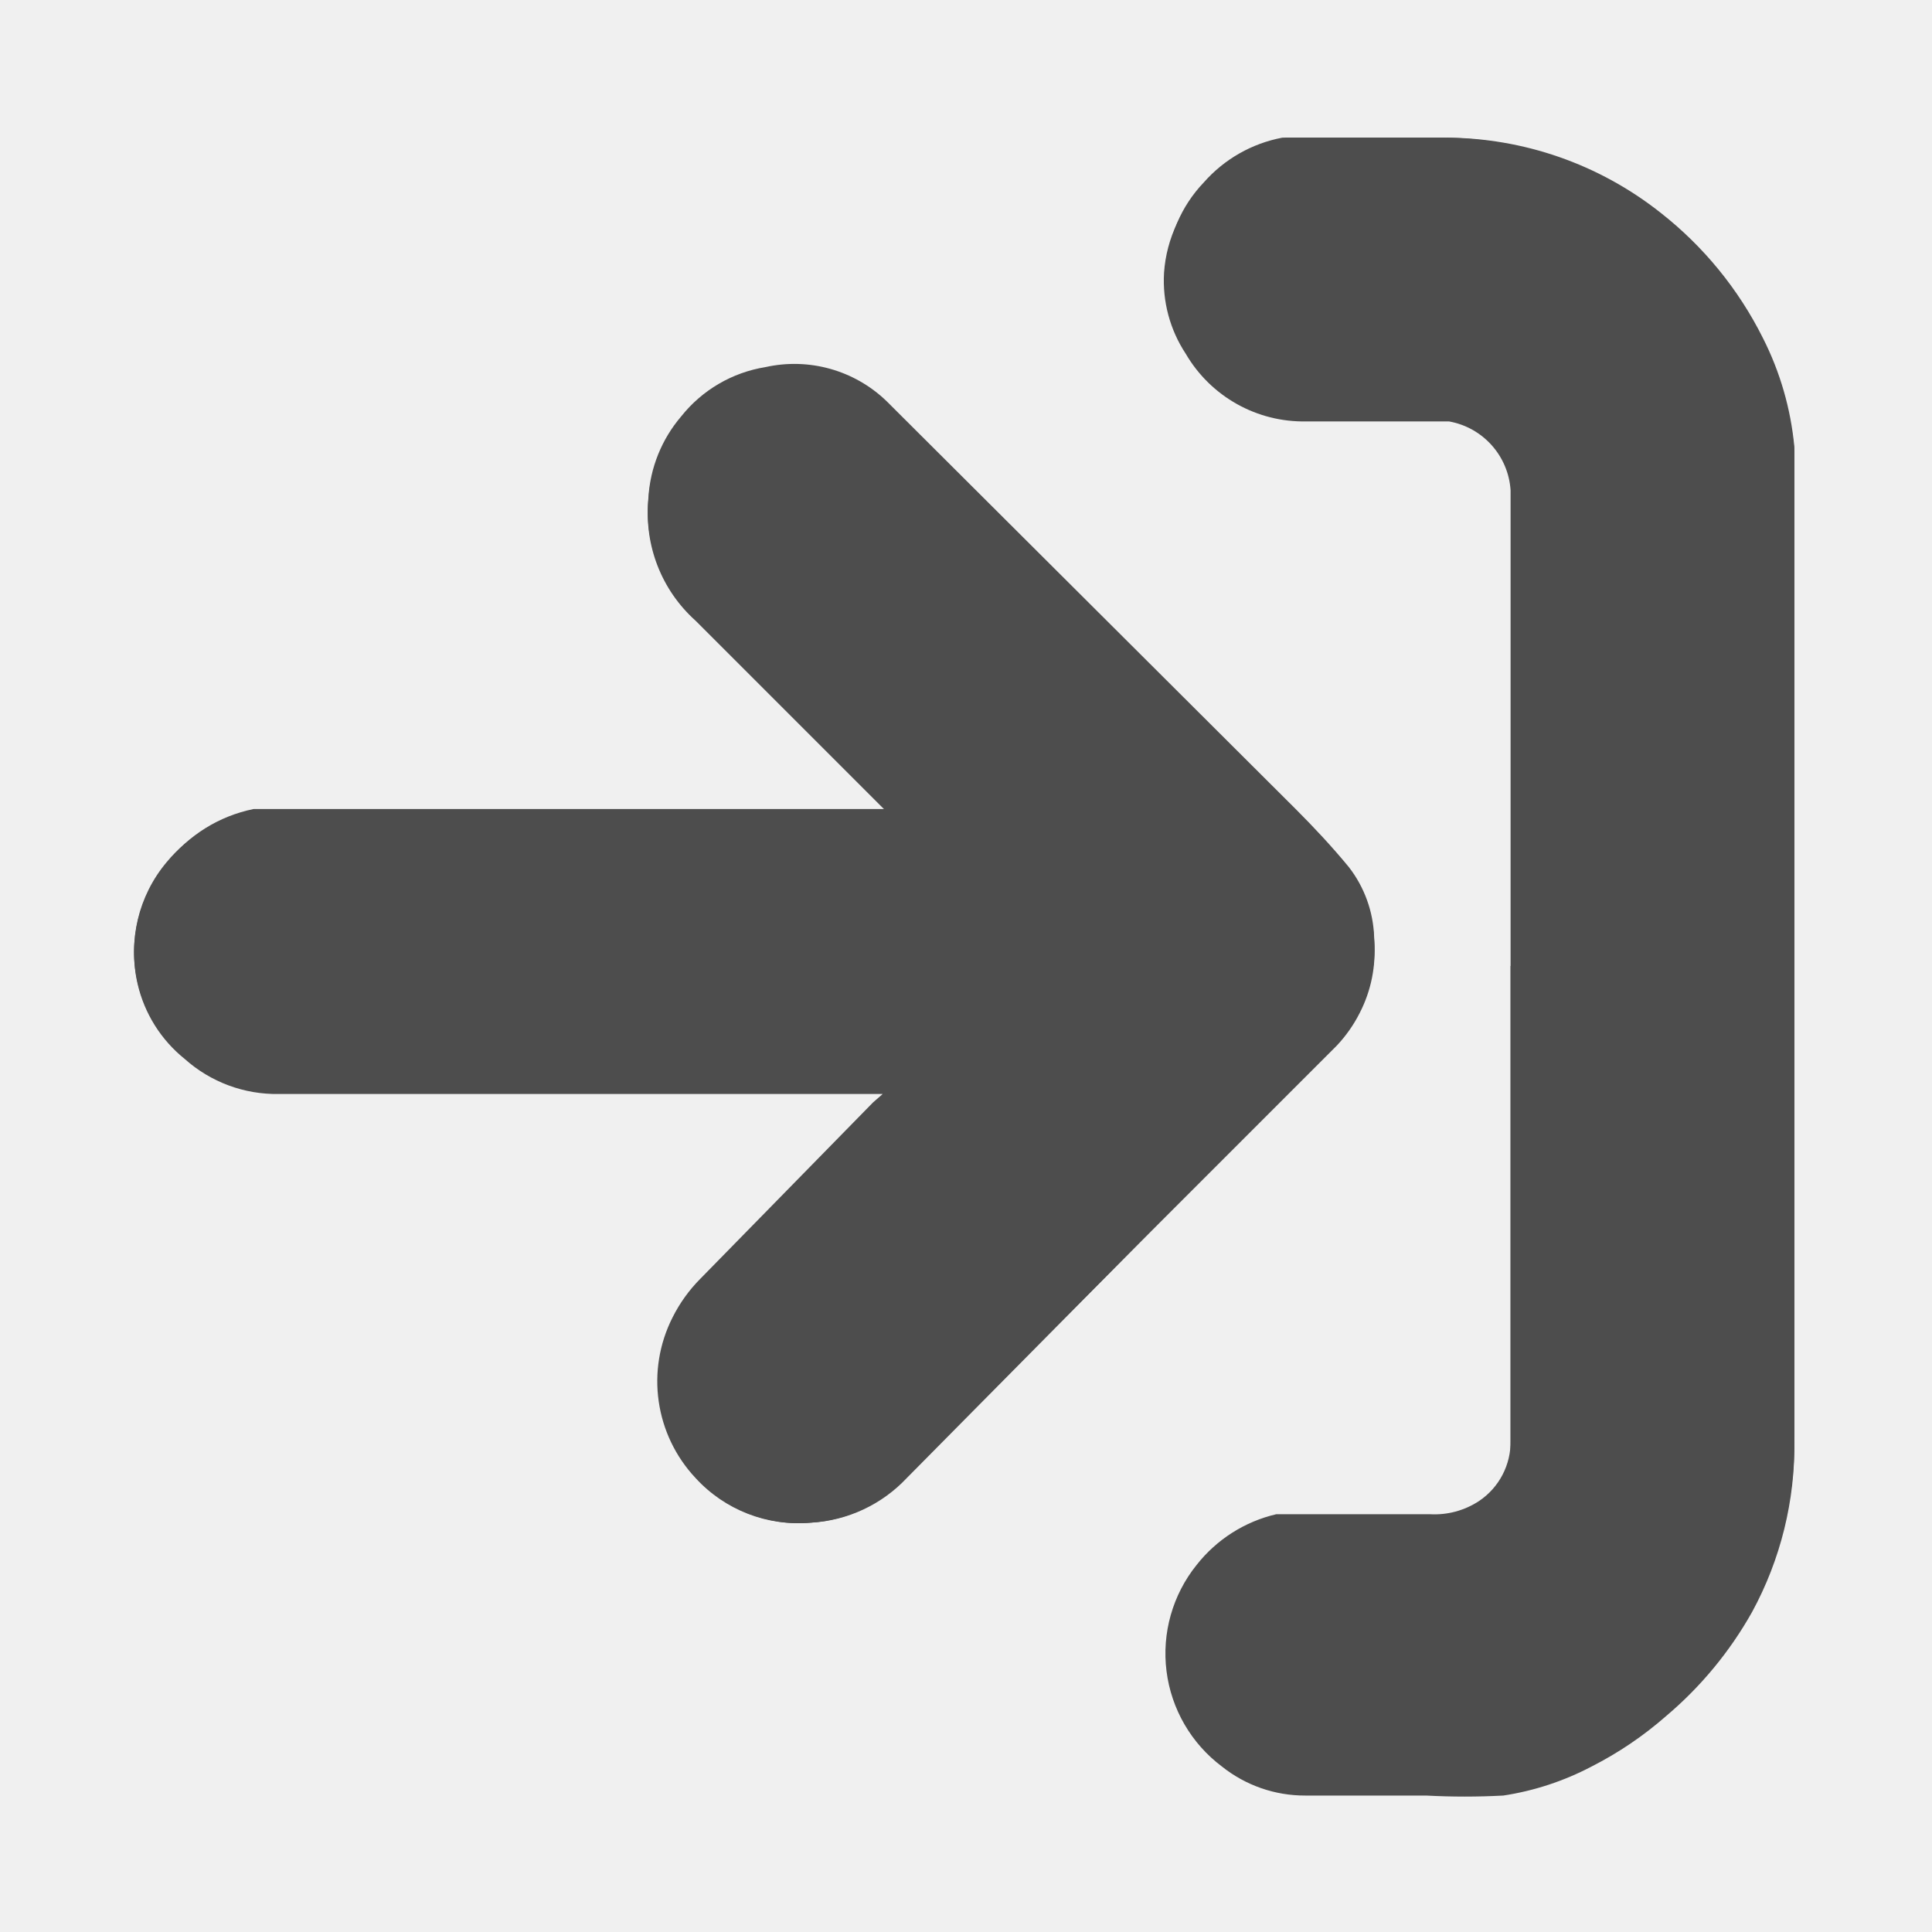
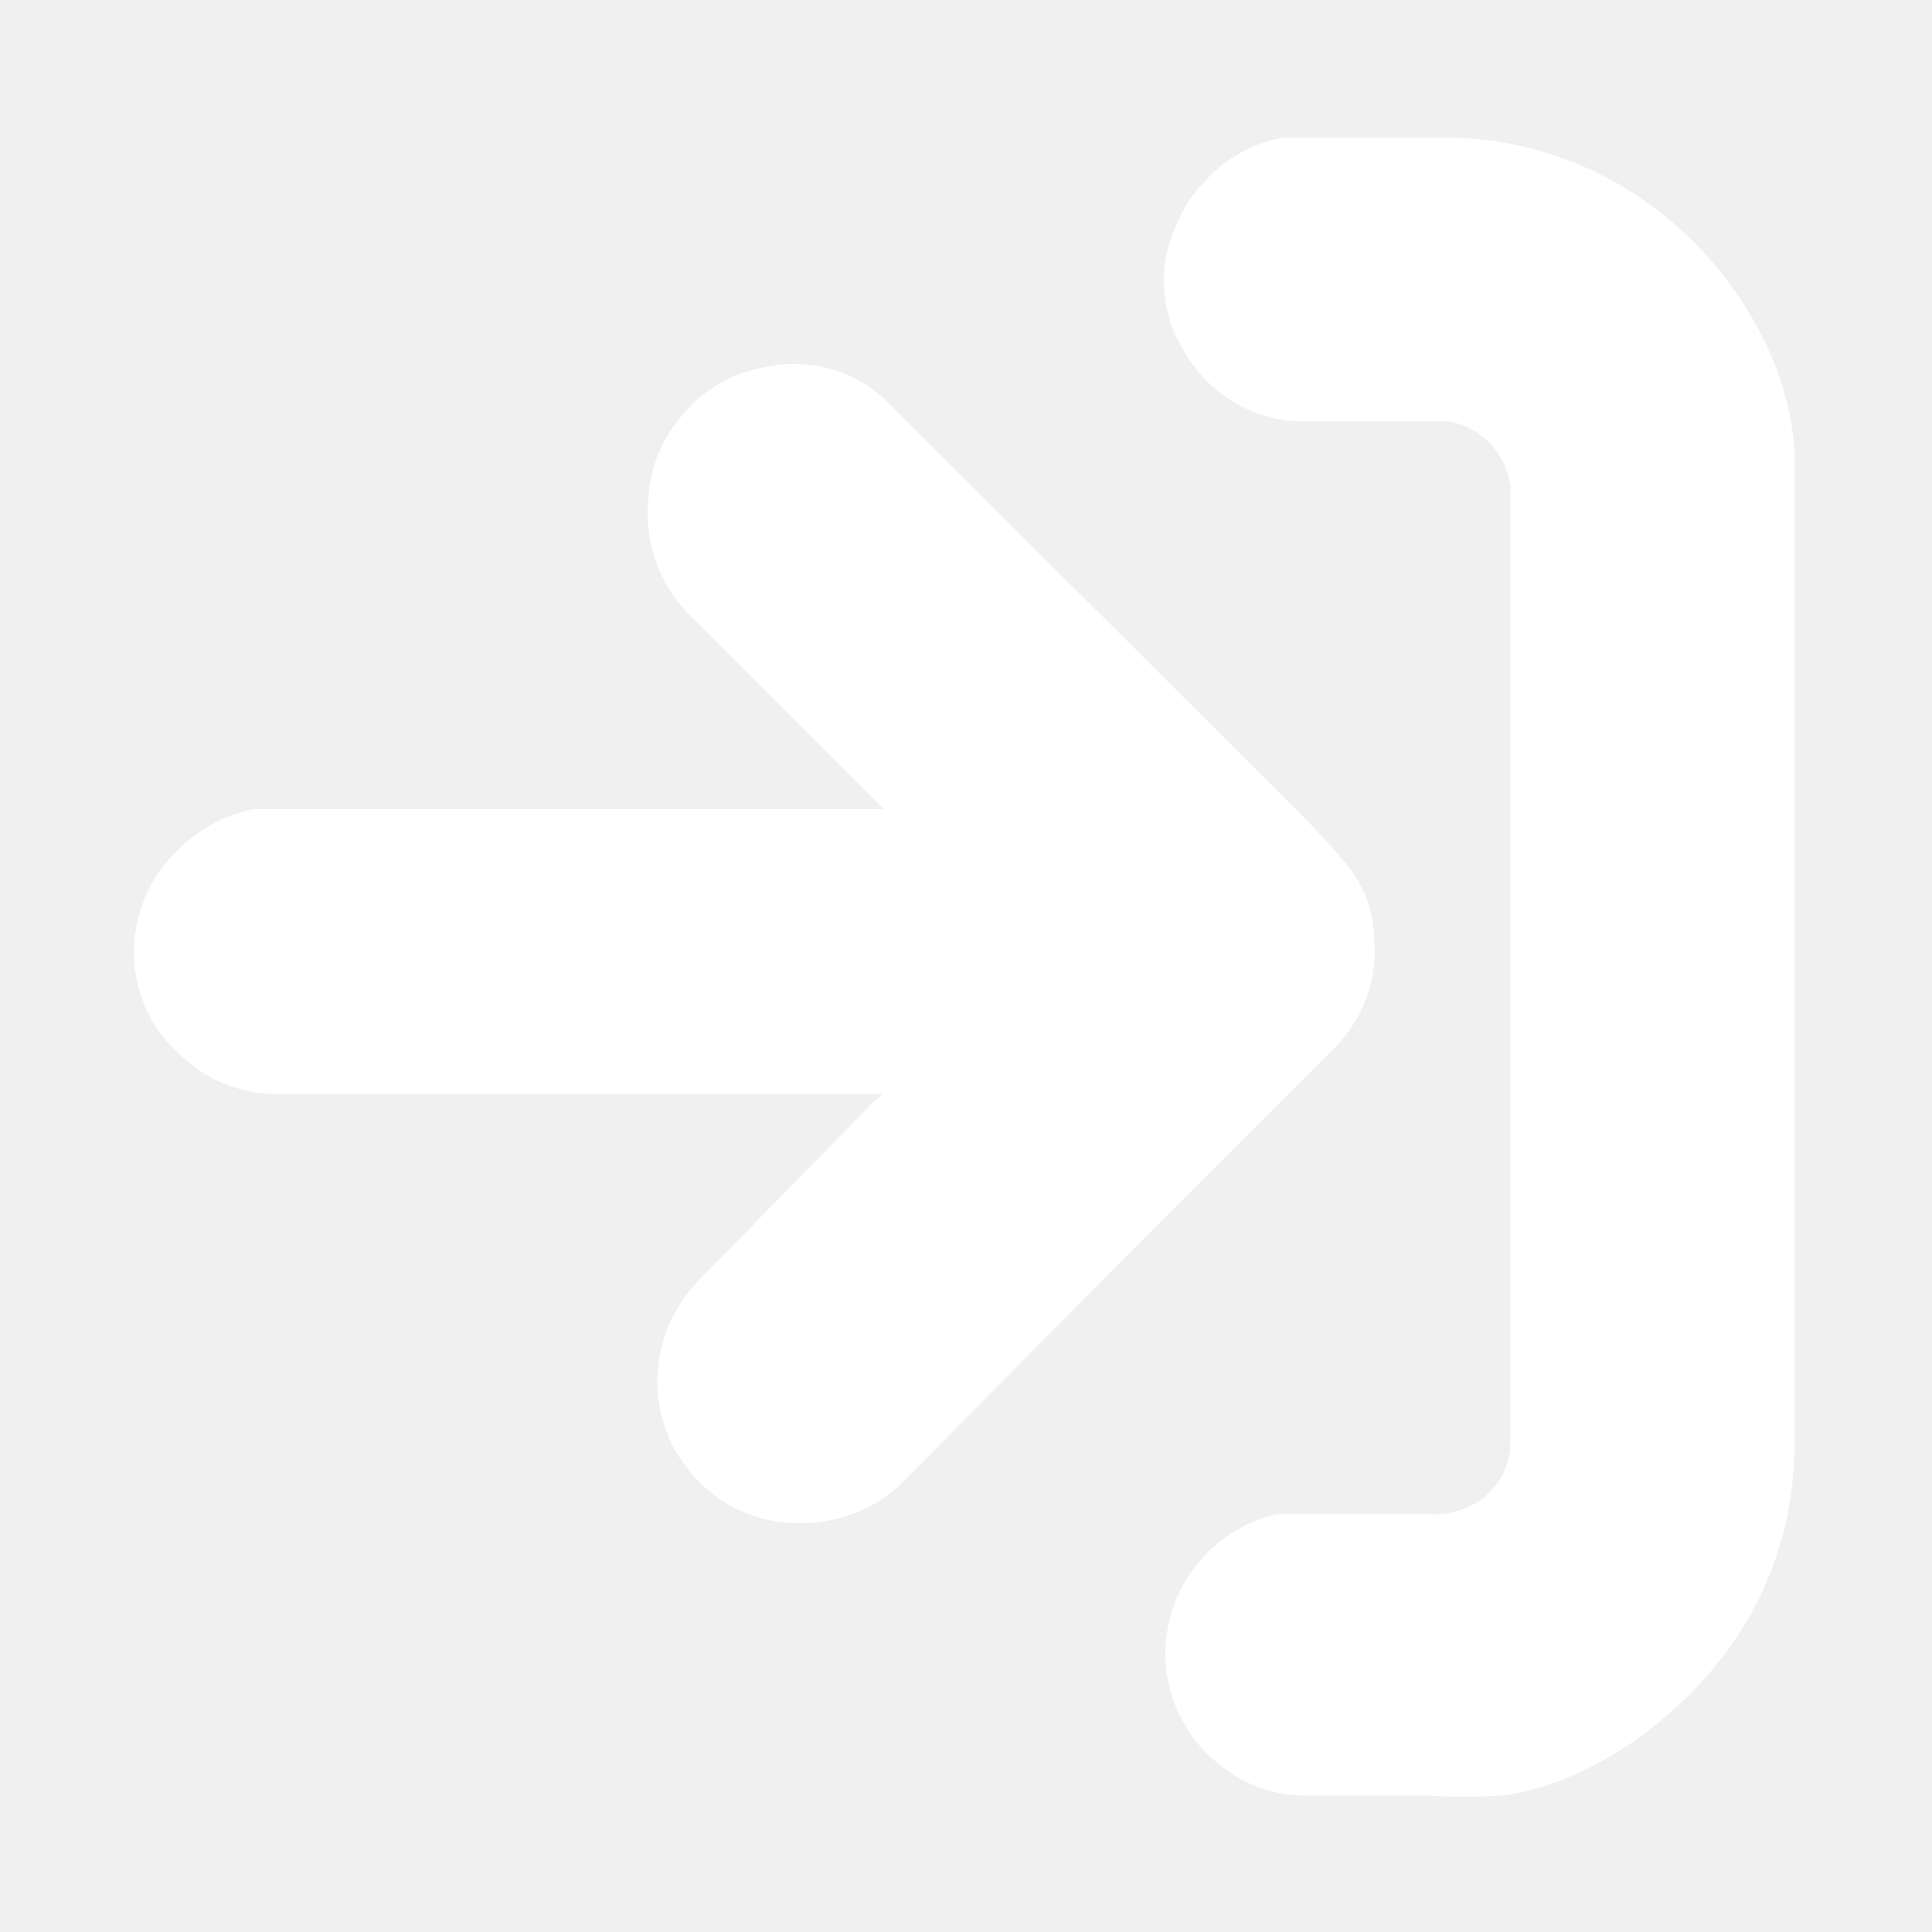
<svg xmlns="http://www.w3.org/2000/svg" width="16" height="16">
-   <path fill="#4d4d4d" d="M7.31 9.06l-.08.07-1.43 1.46a1.24 1.24 0 00-.23.32 1.17 1.17 0 00.19 1.33 1.15 1.15 0 00.95.37 1.18 1.18 0 00.79-.37l1.85-1.86 1.72-1.72a1.15 1.15 0 00.19-.27 1.11 1.11 0 00.12-.6 1 1 0 00-.21-.58c-.14-.17-.29-.32-.44-.48L7.34 3.34a1.1 1.1 0 00-1-.28 1.12 1.12 0 00-.7.41 1.14 1.14 0 00-.27.67 1.19 1.19 0 00.39 1l1.5 1.5.08.08H2.1a1.21 1.21 0 00-.72.42 1.15 1.15 0 00-.24 1 1.12 1.12 0 00.39.62 1.14 1.14 0 00.78.29h5zM12.51 8v3.93a.59.59 0 01-.26.5.67.67 0 01-.41.11h-1.27a1.18 1.18 0 00-.66.42 1.17 1.17 0 00.21 1.67 1.1 1.1 0 00.69.24h1a6 6 0 00.64 0 2.32 2.32 0 00.73-.24 3 3 0 00.62-.42 3.14 3.14 0 00.71-.86 2.88 2.88 0 00.35-1.42v-8.2a2.51 2.51 0 00-.26-.9 3.05 3.05 0 00-.88-1.07 2.88 2.88 0 00-1.78-.62h-1.32a1.15 1.15 0 00-.65.37 1.12 1.12 0 00-.31.73 1.1 1.1 0 00.18.67 1.13 1.13 0 001 .56h1.18a.62.62 0 01.55.56v3.94z" />
-   <path fill="#4d4d4d" d="M7.31 9.06h-5a1.14 1.14 0 01-.78-.29 1.12 1.12 0 01-.39-.62 1.15 1.15 0 01.24-1 1.21 1.21 0 01.72-.45h5.24l-.08-.08-1.5-1.5a1.19 1.19 0 01-.39-1 1.14 1.14 0 01.27-.67 1.12 1.12 0 01.7-.41 1.1 1.1 0 011 .28l3.39 3.38c.15.15.3.31.44.48a1 1 0 01.21.58 1.11 1.11 0 01-.12.6 1.15 1.15 0 01-.19.27l-1.72 1.75-1.84 1.86a1.18 1.18 0 01-.79.37 1.15 1.15 0 01-.95-.37 1.17 1.17 0 01-.19-1.33 1.24 1.24 0 01.23-.32l1.43-1.44.08-.07z" />
-   <path fill="#4d4d4d" d="M12.51 8V4.06a.62.62 0 00-.51-.57h-1.18a1.13 1.13 0 01-1-.56 1.1 1.1 0 01-.18-.67 1.12 1.12 0 01.36-.75 1.15 1.15 0 01.65-.37h1.32a2.88 2.88 0 011.78.62 3.05 3.05 0 01.85 1.04 2.51 2.51 0 01.26.9v8.2a2.88 2.88 0 01-.35 1.42 3.14 3.14 0 01-.71.86 3 3 0 01-.62.42 2.32 2.32 0 01-.73.24 5.94 5.94 0 01-.64 0h-1a1.1 1.1 0 01-.69-.24 1.17 1.17 0 01-.21-1.6 1.18 1.18 0 01.66-.42h1.27a.67.67 0 00.41-.11.59.59 0 00.26-.5V8.04z" />
+   <path fill="#fff" d="M7.31 9.06l-.08.07-1.43 1.46a1.24 1.24 0 00-.23.32 1.17 1.17 0 00.19 1.33 1.15 1.15 0 00.95.37 1.18 1.18 0 00.79-.37l1.85-1.86 1.72-1.72a1.15 1.15 0 00.19-.27 1.11 1.11 0 00.12-.6 1 1 0 00-.21-.58c-.14-.17-.29-.32-.44-.48L7.34 3.34a1.1 1.1 0 00-1-.28 1.12 1.12 0 00-.7.41 1.14 1.14 0 00-.27.67 1.19 1.19 0 00.39 1l1.5 1.5.08.08H2.1a1.21 1.21 0 00-.72.42 1.15 1.15 0 00-.24 1 1.12 1.12 0 00.39.62 1.14 1.14 0 00.78.29h5zM12.51 8v3.93a.59.59 0 01-.26.5.67.67 0 01-.41.11h-1.27a1.18 1.18 0 00-.66.42 1.17 1.17 0 00.21 1.67 1.1 1.1 0 00.69.24h1a6 6 0 00.64 0 2.32 2.32 0 00.73-.24 3 3 0 00.62-.42 3.14 3.14 0 00.71-.86 2.88 2.88 0 00.35-1.42v-8.2a2.51 2.51 0 00-.26-.9 3.05 3.05 0 00-.88-1.07 2.88 2.88 0 00-1.78-.62h-1.32a1.15 1.15 0 00-.65.37 1.12 1.12 0 00-.31.73 1.1 1.1 0 00.18.67 1.13 1.13 0 001 .56h1.18a.62.62 0 01.55.56v3.94z" />
+   <path fill="#fff" d="M7.31 9.06h-5a1.14 1.14 0 01-.78-.29 1.12 1.12 0 01-.39-.62 1.15 1.15 0 01.24-1 1.21 1.21 0 01.72-.45h5.24l-.08-.08-1.5-1.5a1.19 1.19 0 01-.39-1 1.14 1.14 0 01.27-.67 1.12 1.12 0 01.7-.41 1.1 1.1 0 011 .28l3.39 3.38c.15.15.3.31.44.48a1 1 0 01.21.58 1.11 1.11 0 01-.12.6 1.15 1.15 0 01-.19.27l-1.72 1.75-1.84 1.86a1.18 1.18 0 01-.79.37 1.15 1.15 0 01-.95-.37 1.17 1.17 0 01-.19-1.33 1.24 1.24 0 01.23-.32l1.43-1.44.08-.07z" />
+   <path fill="#fff" d="M12.51 8V4.06a.62.62 0 00-.51-.57h-1.18a1.13 1.13 0 01-1-.56 1.1 1.1 0 01-.18-.67 1.12 1.12 0 01.36-.75 1.15 1.15 0 01.65-.37h1.32a2.88 2.88 0 011.78.62 3.05 3.05 0 01.85 1.04 2.51 2.51 0 01.26.9v8.2a2.88 2.88 0 01-.35 1.42 3.14 3.14 0 01-.71.86 3 3 0 01-.62.42 2.32 2.32 0 01-.73.24 5.94 5.94 0 01-.64 0h-1a1.1 1.1 0 01-.69-.24 1.17 1.17 0 01-.21-1.6 1.18 1.18 0 01.66-.42h1.27a.67.67 0 00.41-.11.59.59 0 00.26-.5V8.04z" />
</svg>
